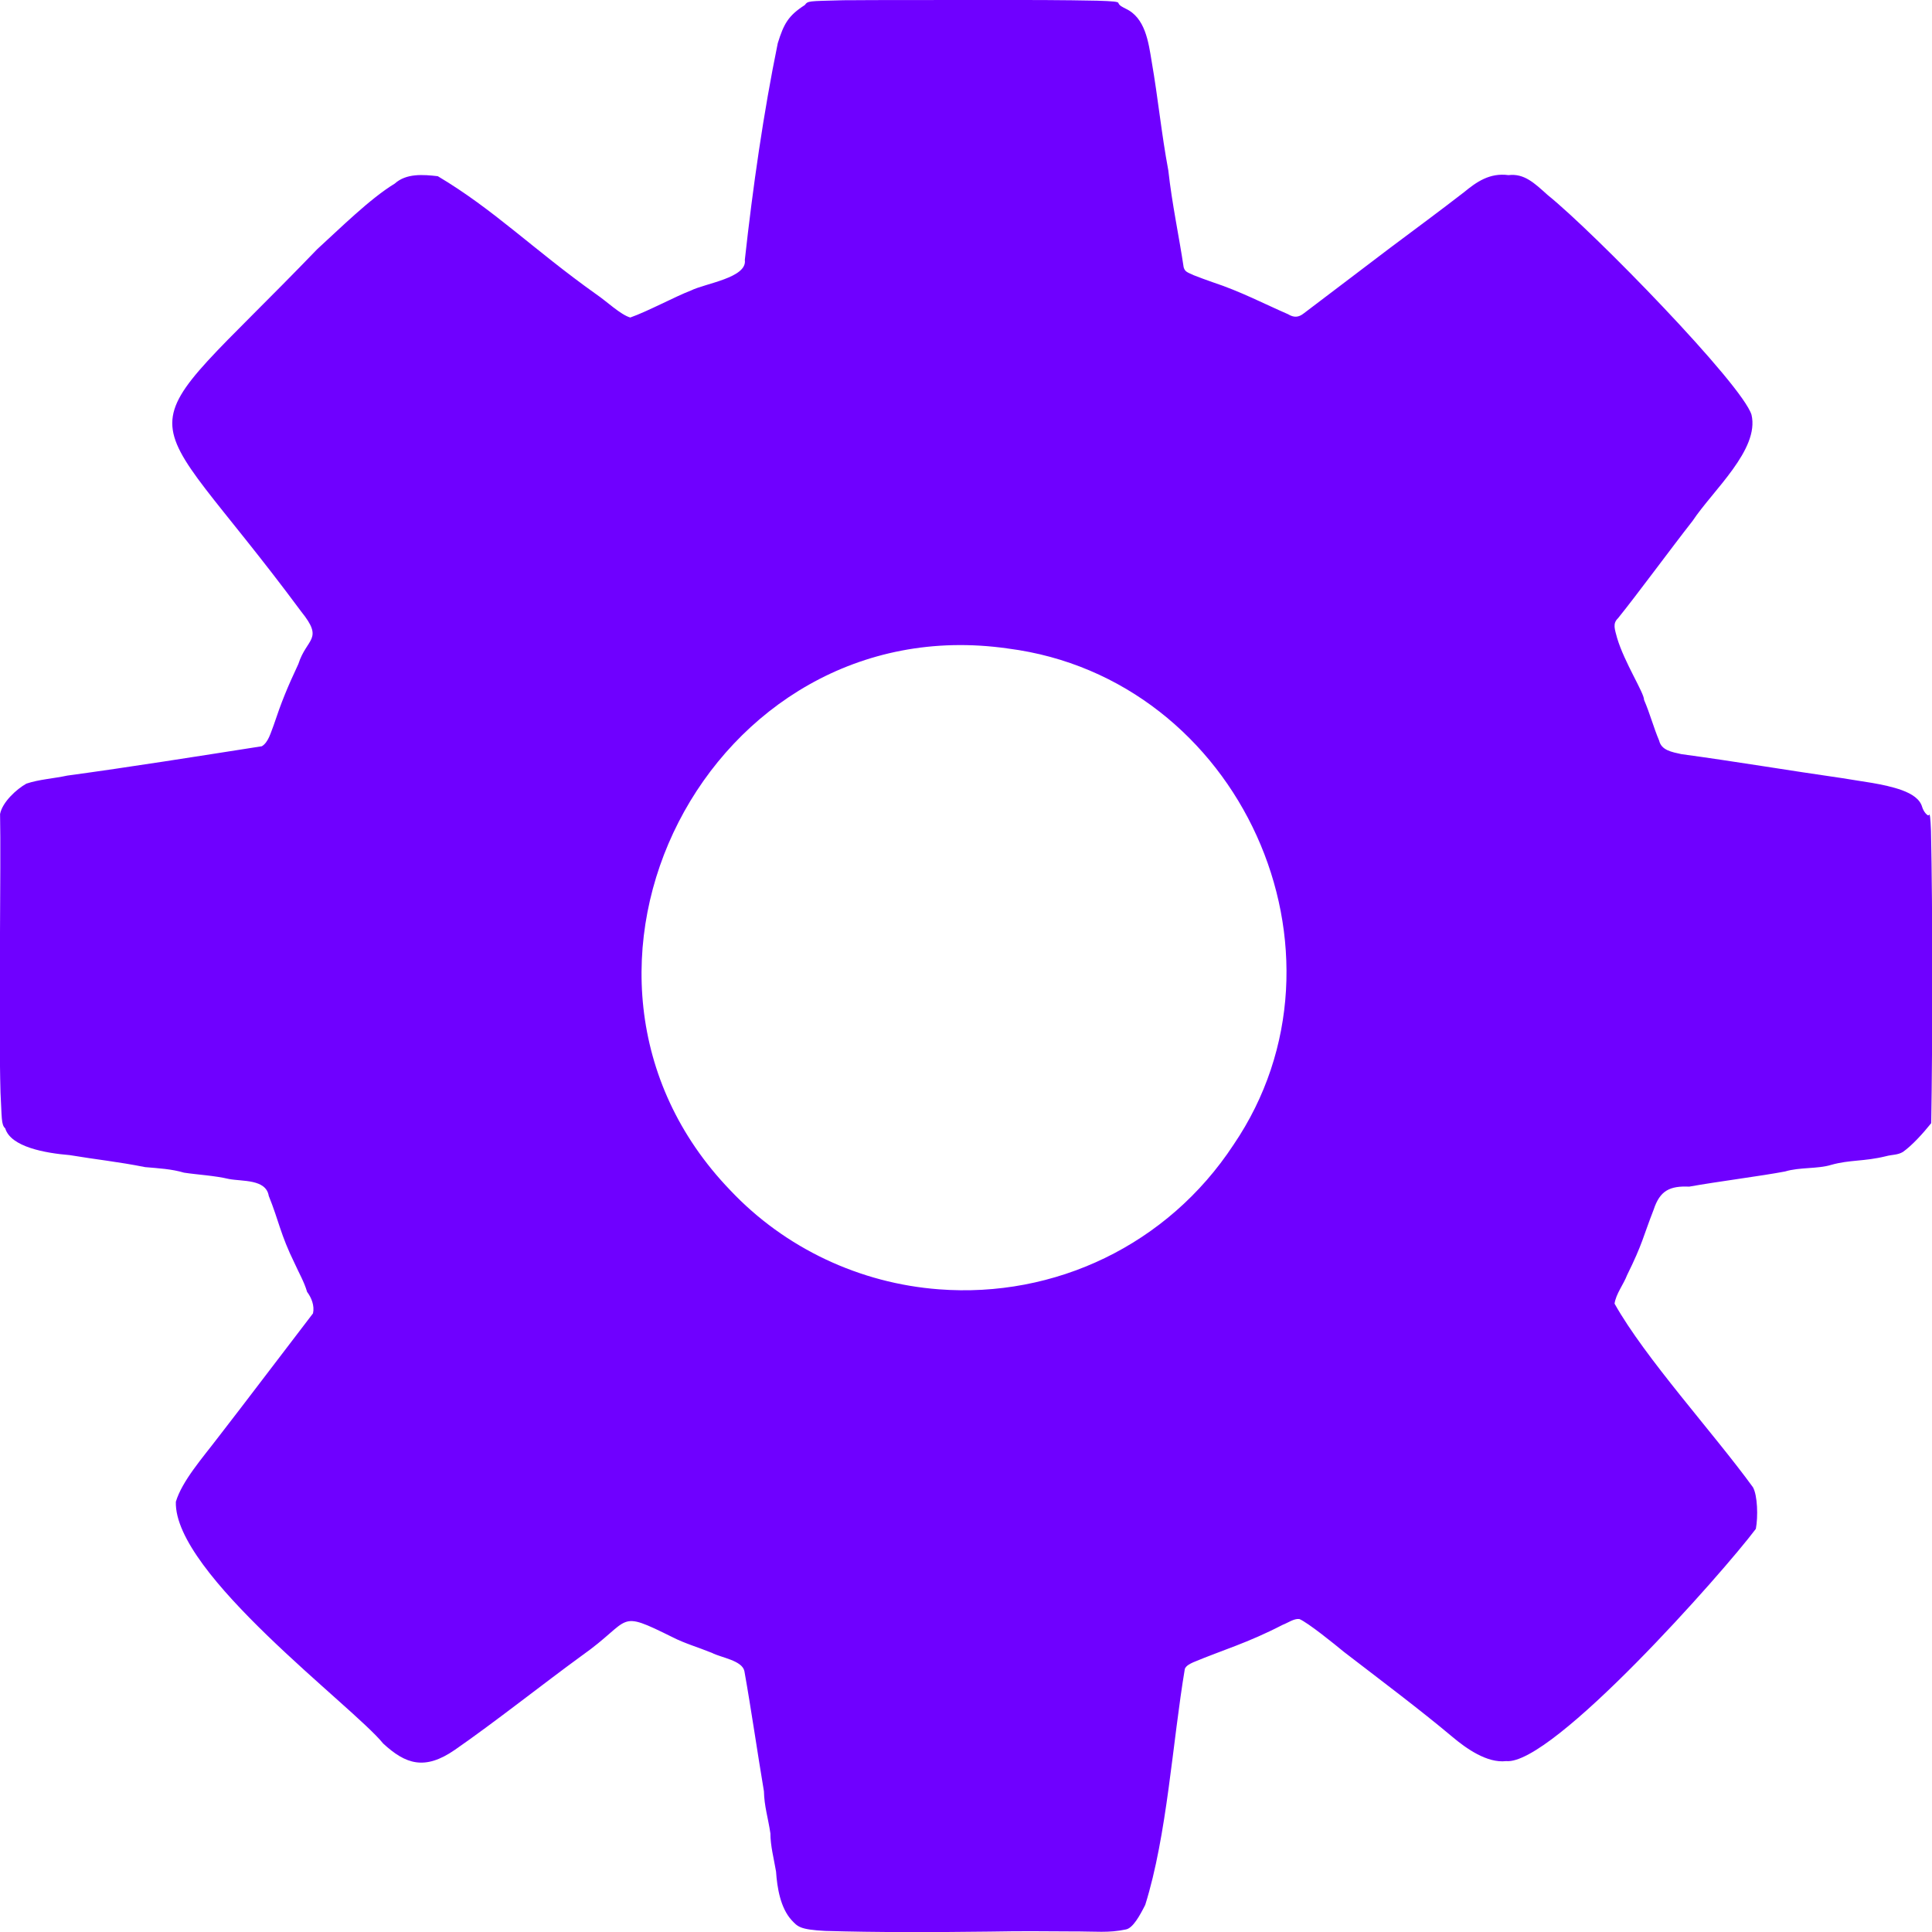
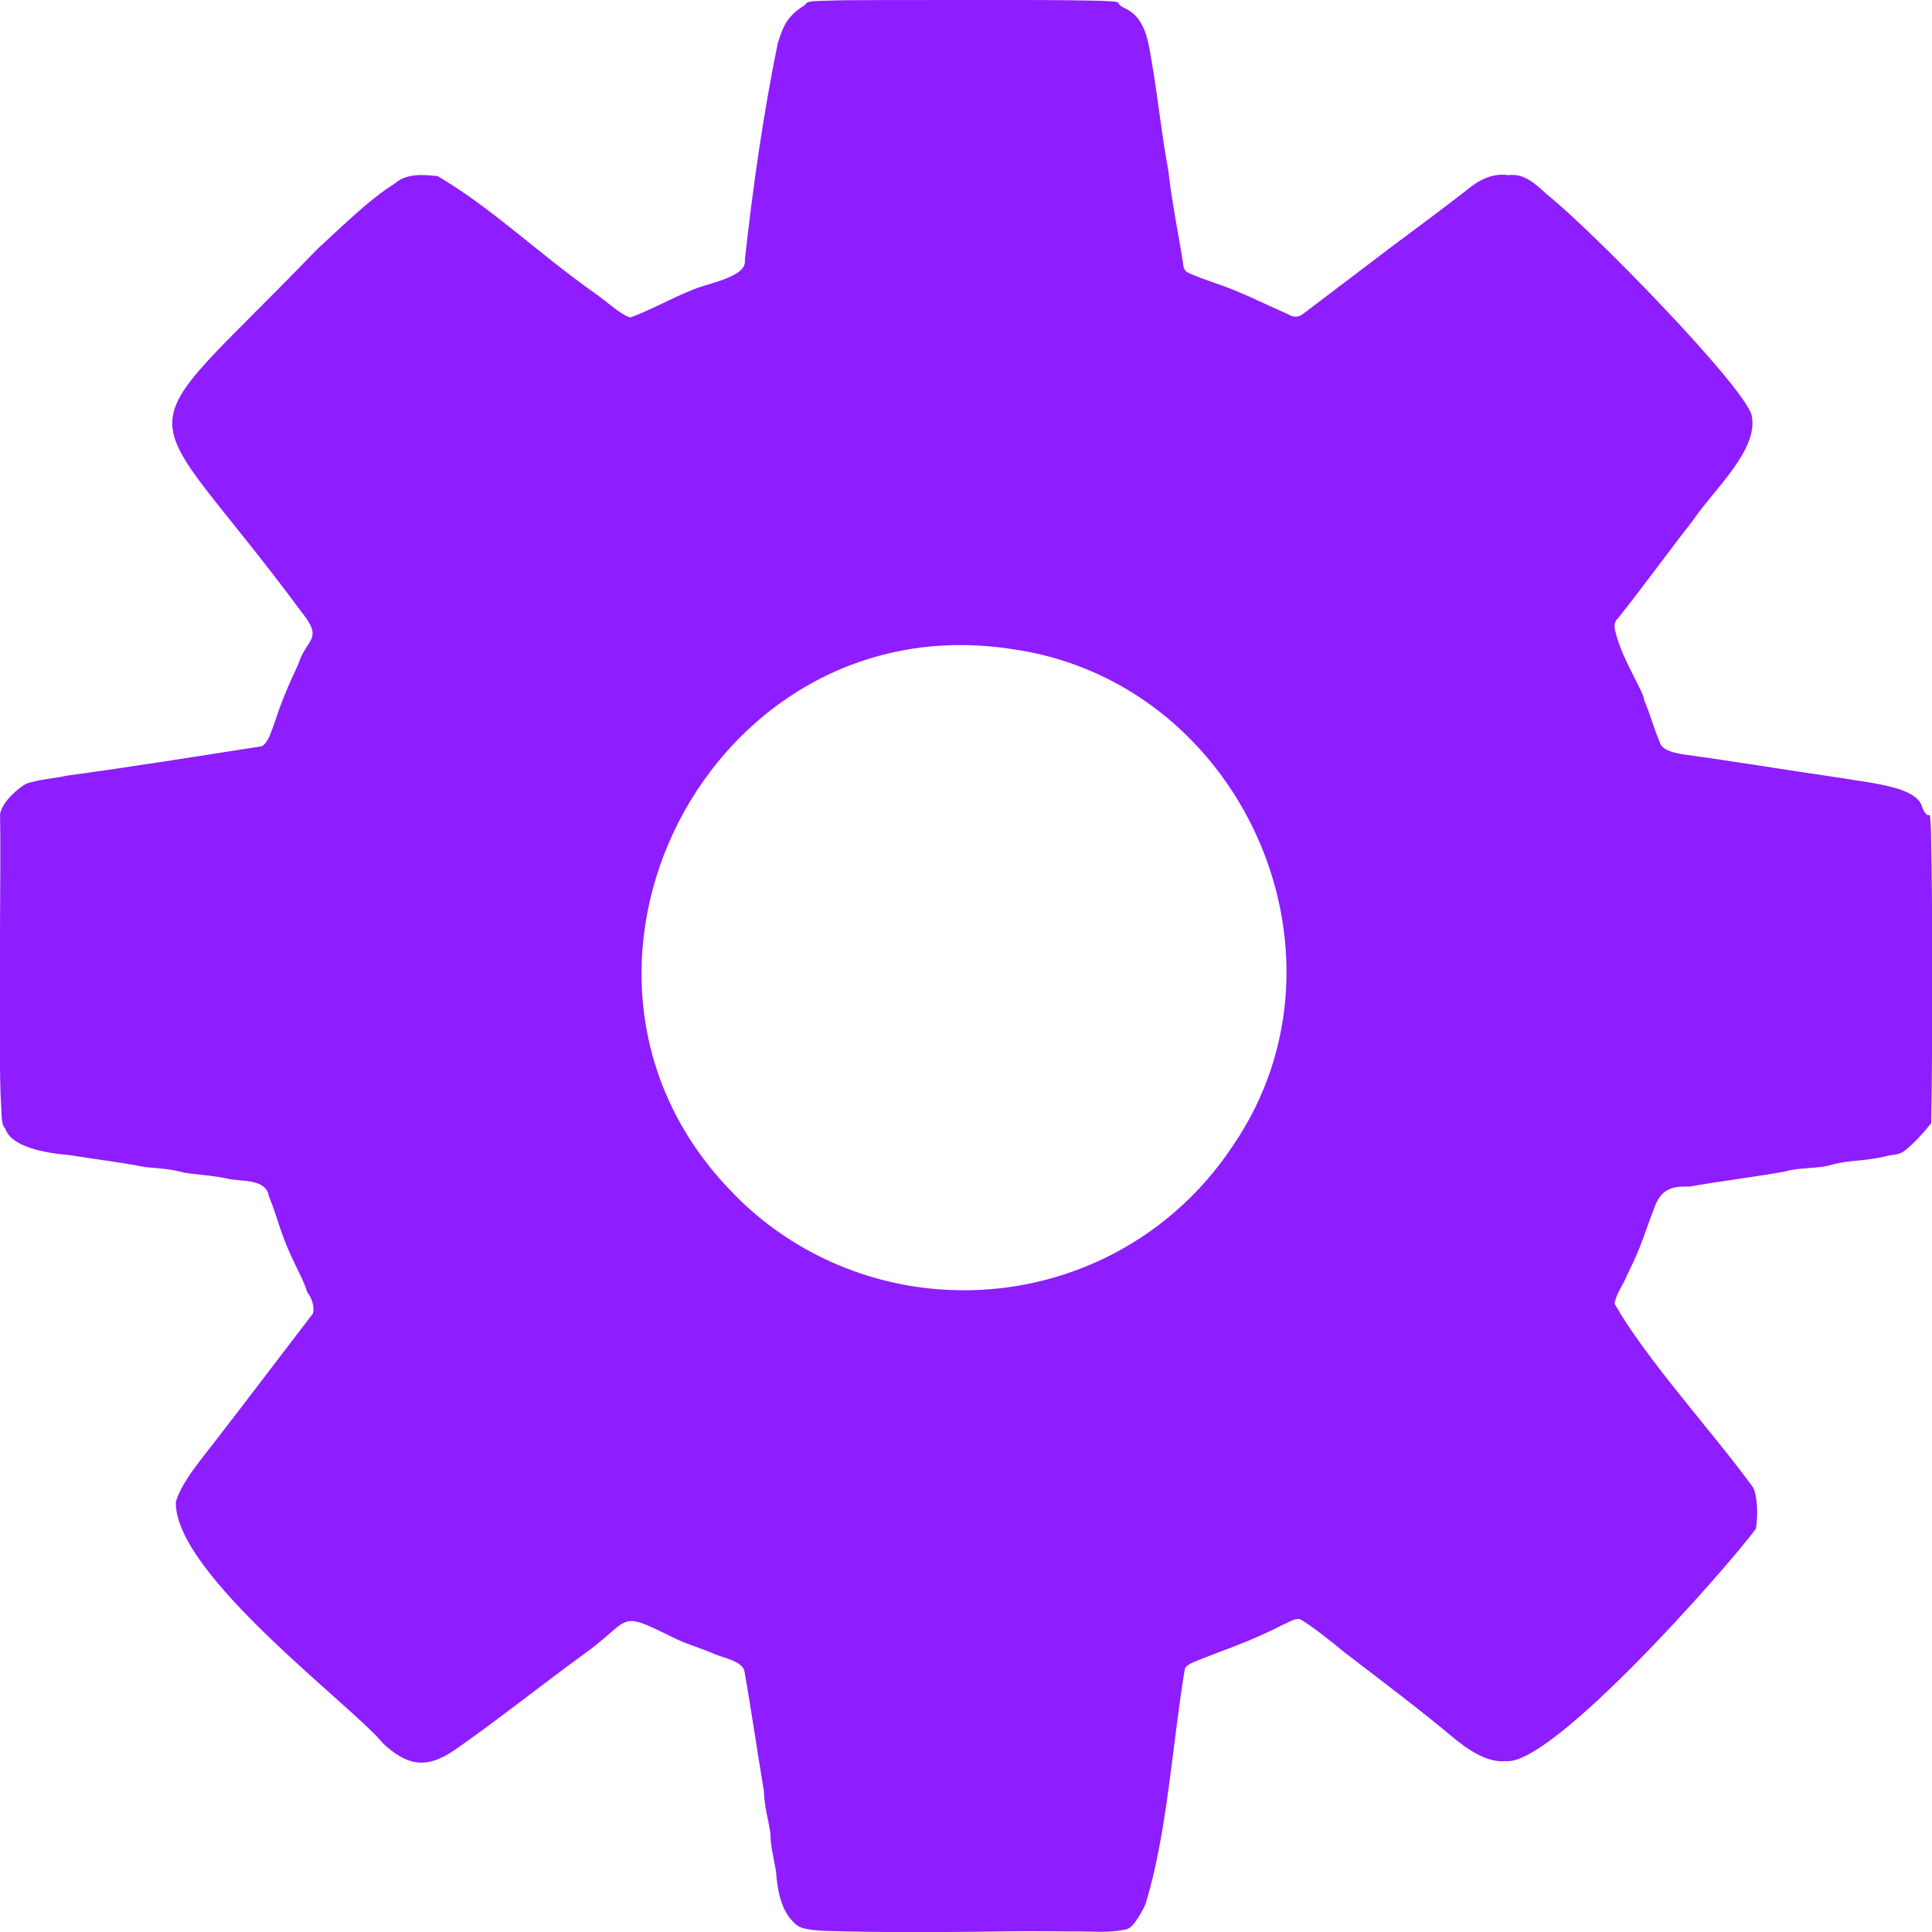
<svg xmlns="http://www.w3.org/2000/svg" version="1.1" id="Layer_1" x="0px" y="0px" viewBox="0 0 900 900" style="enable-background:new 0 0 900 900;" xml:space="preserve">
  <style type="text/css">
- 	.st0{fill:#6F00FF;}
+ 	.st0{fill:#8e1dff;;}
</style>
  <g transform="translate(0,900) scale(0.1,-0.1)">
    <path class="st0" d="M3749.2,8976.6c-77.1-49.5-98-87.5-126.1-178c-66.5-324.6-115.9-668.6-153.4-1009.4   c12.1-83.5-185.5-109.3-251.4-142.7c-71-26.8-201.5-97.4-282.3-125.6c-45.3,13-111.2,76.3-157.6,107.6   c-294.9,209.8-477.3,395.3-739,550.7c-68.3,7.8-146.8,14-200.3-34.3c-116.3-70.8-254-208-361.2-305.5   c-924.1-959.5-852.1-638.8-74.4-1688.8c106.3-131.8,25.4-121.5-13.7-244c-52.2-111.3-78.9-177-115.4-286.2   c-12.9-32.2-23.9-78.3-54.6-96.7c-302.4-47.3-616.6-97.4-906.2-136.7c-63.3-13.7-131.7-17.6-190.8-37.5   C77.3,5324,11.1,5263.7,0.3,5208.1c5.1-226.7-7.3-970.1,2-1297.6c6.6-116.8,2.7-149.9,22.1-166.8   c25.7-86.7,186.3-115.3,300.6-124.7c124.1-20.8,223.9-30.5,351-55.9c62.5-5.5,123.4-8.6,181.1-25.8c64.3-9.8,141.1-13.4,208.9-29.4   c62.3-12.1,173.1,0.4,186-78.9c47.1-116,53.8-178.7,120.7-314.5c20.1-45.2,44-84.9,57.8-132.4c20.5-27.4,35.4-64.5,27.6-100.3   c-121.1-157.5-320.8-421.7-440.5-575.7c-74.9-98.5-169-204.5-198.4-301.8c-10.5-334.8,826-952.9,966-1126.5   c103.7-95.6,192.8-126.8,333.8-29.2c184.4,127.6,415.3,310.8,590.5,438.2c240.4,169.6,157.5,218,424.8,85.8   c54.6-28,117.5-46.1,182.6-72.5c41.9-22.1,140.4-34.8,150.8-84.9c32.4-181.9,60.6-379.5,91-559.7c1.5-70.3,19.3-123.1,30.1-196   c0.1-58.1,15.8-116,26.3-177.9c5.2-76.4,20.5-168.9,72.1-226c29.1-30.9,38.3-44.3,157.2-50.6c243.3-6.9,490.4-6.5,765.8-3.1   c160.8,3,252,1.3,379.1,0.8c117.8,0.5,174.3-8.1,255.1,9.1c33.1,5.5,65.8,65.6,90.5,114.4c101.9,324.8,126.9,756.4,184.5,1099.6   c6.1,15,23.8,23.5,39.9,30.9c137.9,57.6,252,89.4,415.6,174.1c24.6,9.3,53.1,30,77.6,27.3c39.8-16.1,168.4-120.4,207-152.5   c172.1-132.5,351.7-266.9,507.4-397.5c62.1-52.2,160.2-122.6,249.3-112c214.3-21.5,1011.6,879.6,1163.2,1081.9   c10.8,56.1,8,155.9-13.6,194c-184,253.3-502.3,601.4-644.6,855.2c6.7,45.8,41.9,89.6,58.3,132.7c73.2,148.1,74,177.4,124,305.4   c29.2,89.2,75.8,110.9,165.5,106.9c133,23.9,338.1,49.8,446.4,70.6c68.9,20.8,151.7,11.1,215.8,31c86.2,24.1,152.5,15.1,253.4,39.9   c30,8.2,54.9,5.1,80.1,20.2c42.6,30.4,92,84.6,131.7,134c6.3,378,7,981.8-1.1,1361.6c-2.2,56.7-5.2,85.3-9.4,73.5   c-4.4-4.3-11,3.4-16.1,8.7c-7.3,8.5-12.5,19.3-15.7,29.3c-10.3,36.2-46,60.3-95,78.3c-85.5,30.4-189.6,40.4-277.3,55.8   c-251.1,35.9-493.7,77.2-749.1,111.8c-45.3,9.9-93.2,18.1-103.7,62.8c-26.8,63.3-41.8,123.5-70.4,190.1   c0.7,32.1-91,172.8-125.5,288.2c-10.6,40.8-22.2,66.9,4.3,92.1c86.7,107.2,244.3,321.8,347.6,453.7   c93.8,141.4,312.5,332.1,274.2,494.1c-43.4,141.1-729.6,846.3-950,1024c-61.6,55.5-109,101.1-182.2,92.3   c-87.7,11.8-149.4-32.2-206.3-79c-116.1-89.8-217.4-164.4-344.1-259.2c-131.2-98.8-271.2-206.6-402.7-305.5   c-25.7-20.5-47.2-20.2-73.9-4.1c-109.3,47.3-220.3,105.9-350.3,148.7c-36.5,13-58.8,20.8-89.9,33.2c-27.8,13.2-39.5,14.8-45.9,36.7   c-20.7,139.5-54.1,294.5-71.4,451c-31.9,169.7-47.8,336.9-77.6,507.9c-15,90.7-29.8,204.1-122.2,246.2   c-11.7,6.5-28.8,13.3-32.9,26.3c-1.7,5.6-24.3,8.2-98.9,10.4c-299.5,6.2-740.6,2.2-1064,2.8c-41.4-1.1-95.8,0.2-130.3-1   c-151.2-4-152.6-2.7-166.8-21.1L3749.2,8976.6z M4695.9,5978.9C5776.6,5840.2,6354.4,4561,5746,3666.9   c-306.8-467-833.2-714.7-1372.6-673c-365.7,27.6-715.6,189.9-971.7,461.6c-974,1012.5-97.3,2721.6,1292.2,2523.7L4695.9,5978.9z" />
  </g>
</svg>
